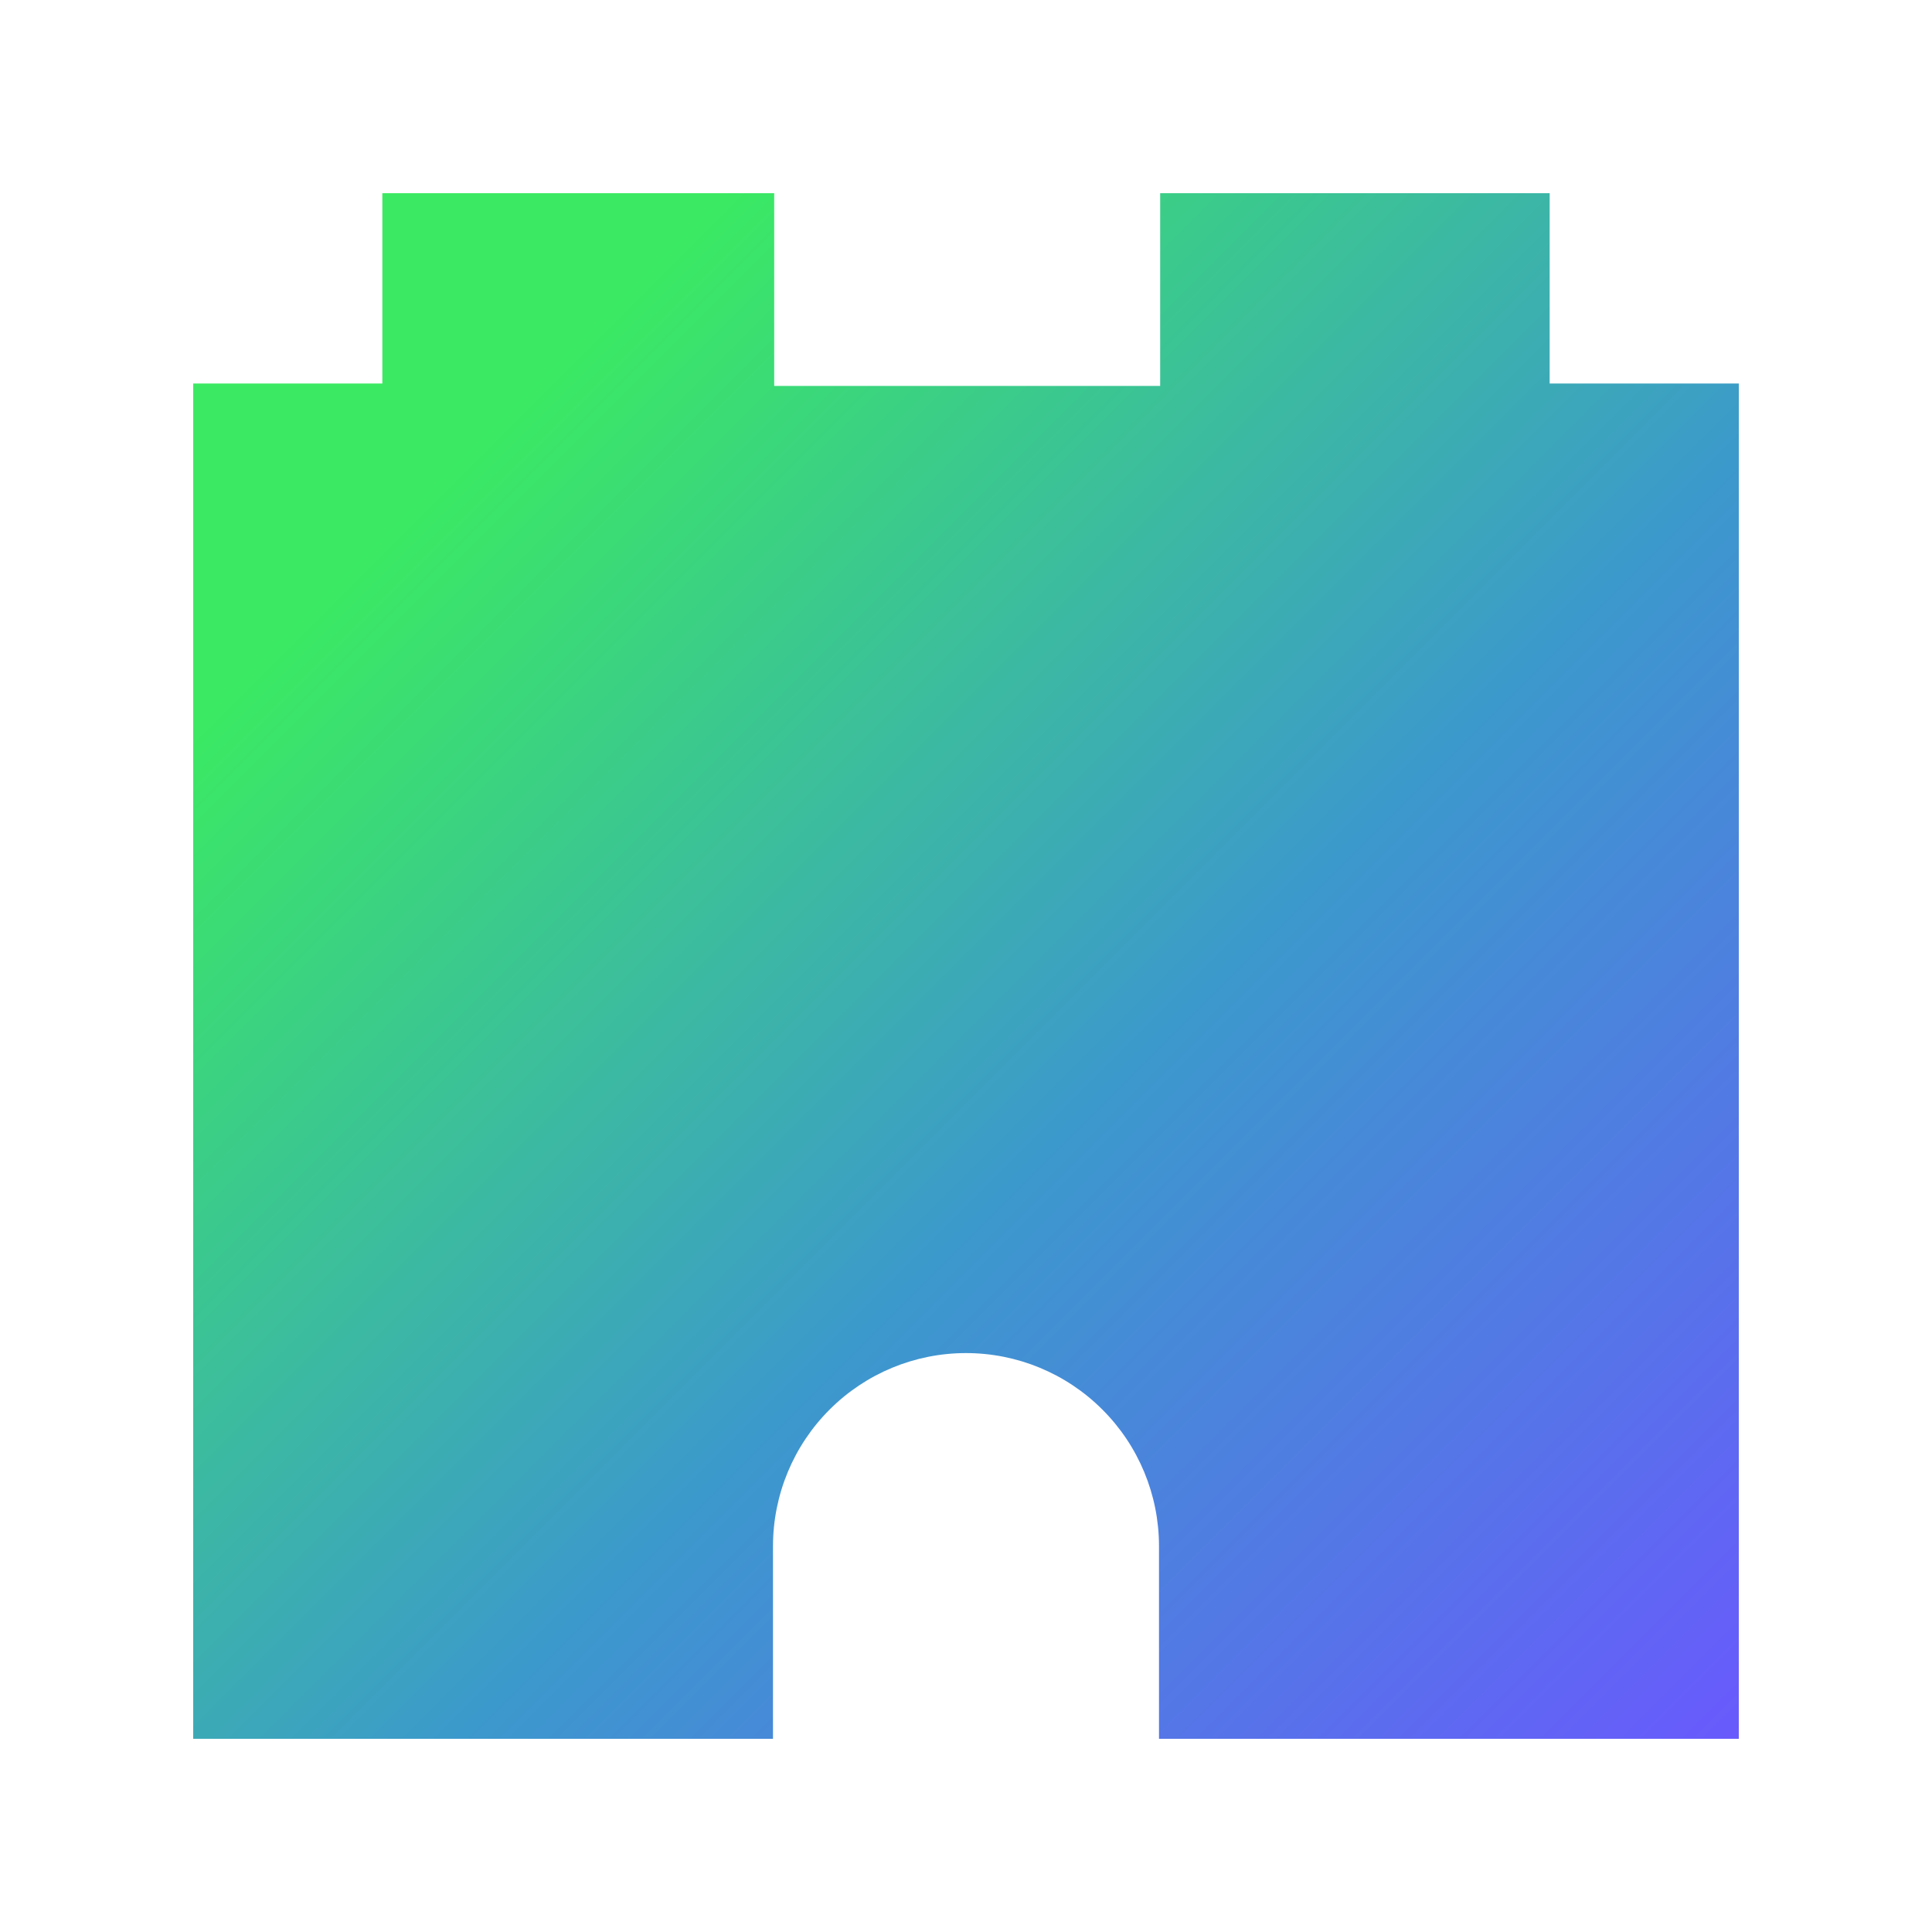
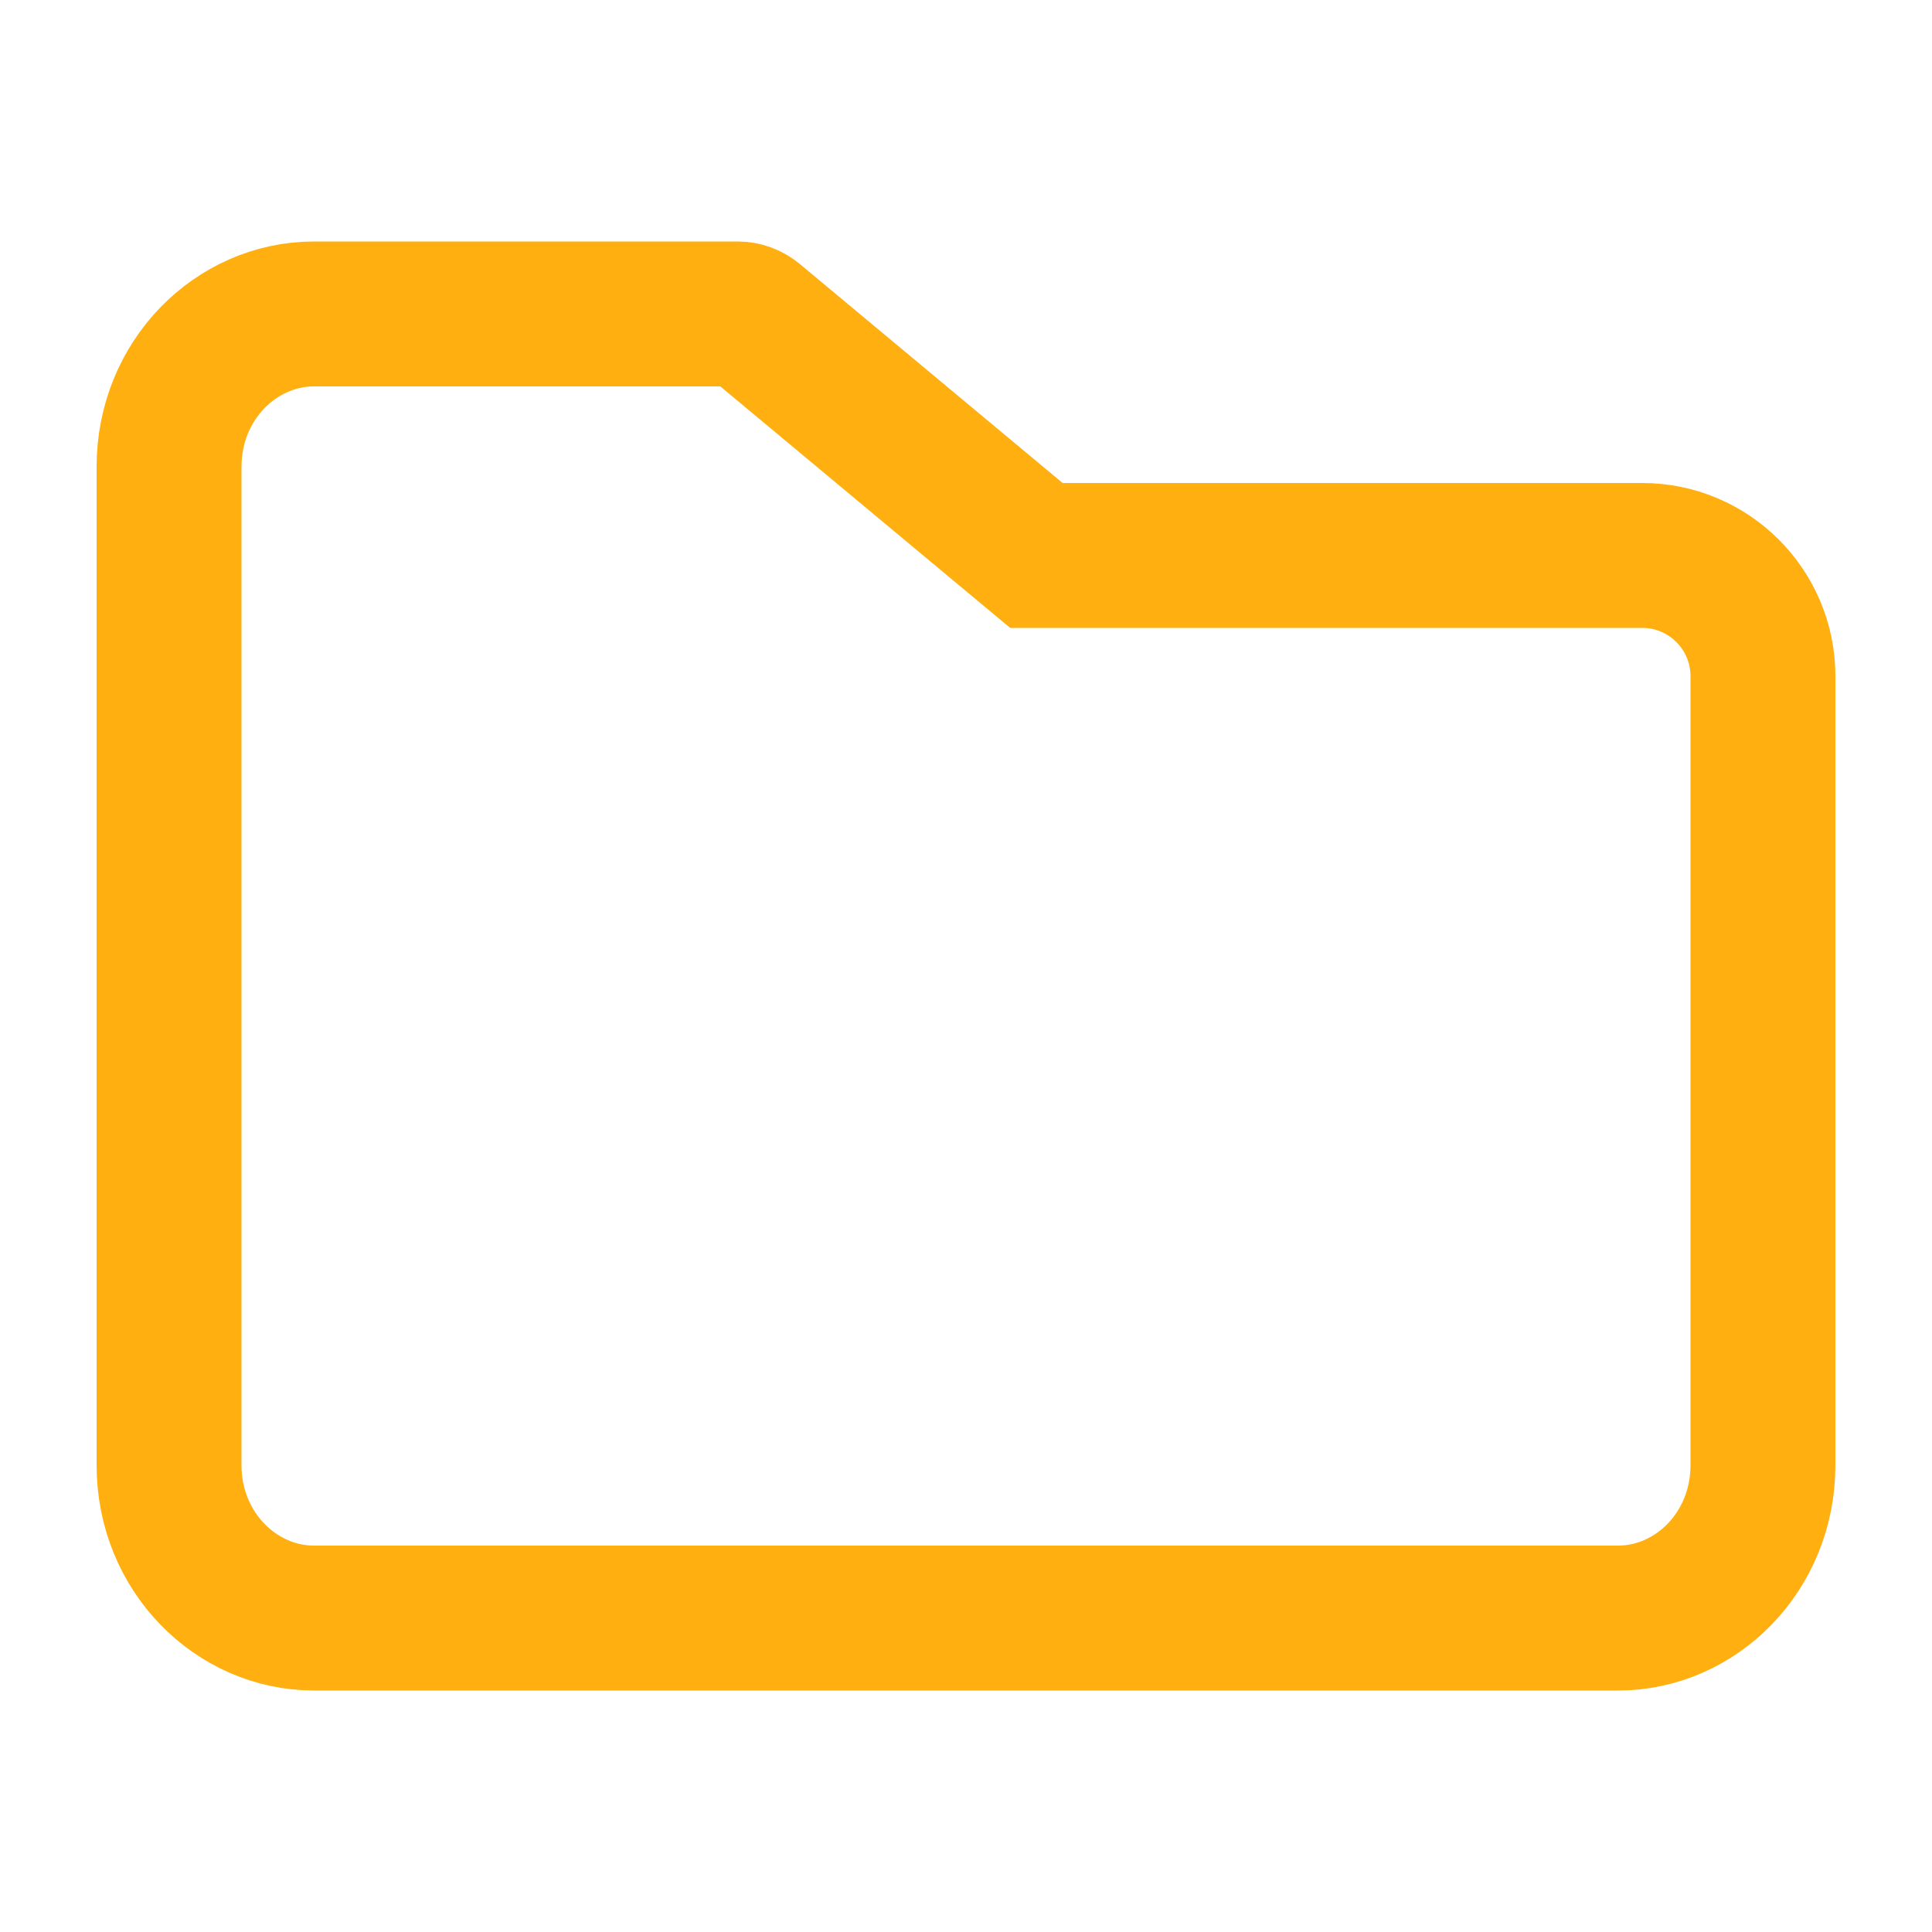
- <svg xmlns="http://www.w3.org/2000/svg" width="40" height="40" viewBox="0 0 40 40" fill="none">
-   <path d="M32.084 7.94V4H24.02V7.99H16.029V4H7.916V7.94H4V36H16.004V32.005C16.006 30.946 16.427 29.931 17.177 29.183C17.926 28.434 18.941 28.014 20 28.014C21.059 28.014 22.074 28.434 22.823 29.183C23.573 29.931 23.994 30.946 23.996 32.005V36H36V7.94H32.084Z" fill="url(#paint0_linear)" />
-   <defs>
-     <linearGradient id="paint0_linear" x1="2.942" y1="4.9" x2="37.777" y2="39.734" gradientUnits="userSpaceOnUse">
-       <stop offset="0.159" stop-color="#3BEA62" />
-       <stop offset="0.54" stop-color="#3C99CC" />
-       <stop offset="0.937" stop-color="#6B57FF" />
-     </linearGradient>
-   </defs>
+ <svg xmlns="http://www.w3.org/2000/svg" width="64" height="64" viewBox="0 0 20 20" fill="none">
+   <path d="M10.52 5.576L10.729 5.75H11H17C17.69 5.75 18.25 6.31 18.25 7V15.167C18.25 16.067 17.553 16.75 16.75 16.75H3.25C2.447 16.75 1.75 16.067 1.75 15.167V4.833C1.75 3.933 2.447 3.25 3.25 3.25H7.638C7.696 3.25 7.753 3.271 7.798 3.308L10.52 5.576Z" stroke="#FFAF0F" stroke-width="1.5" />
</svg>
